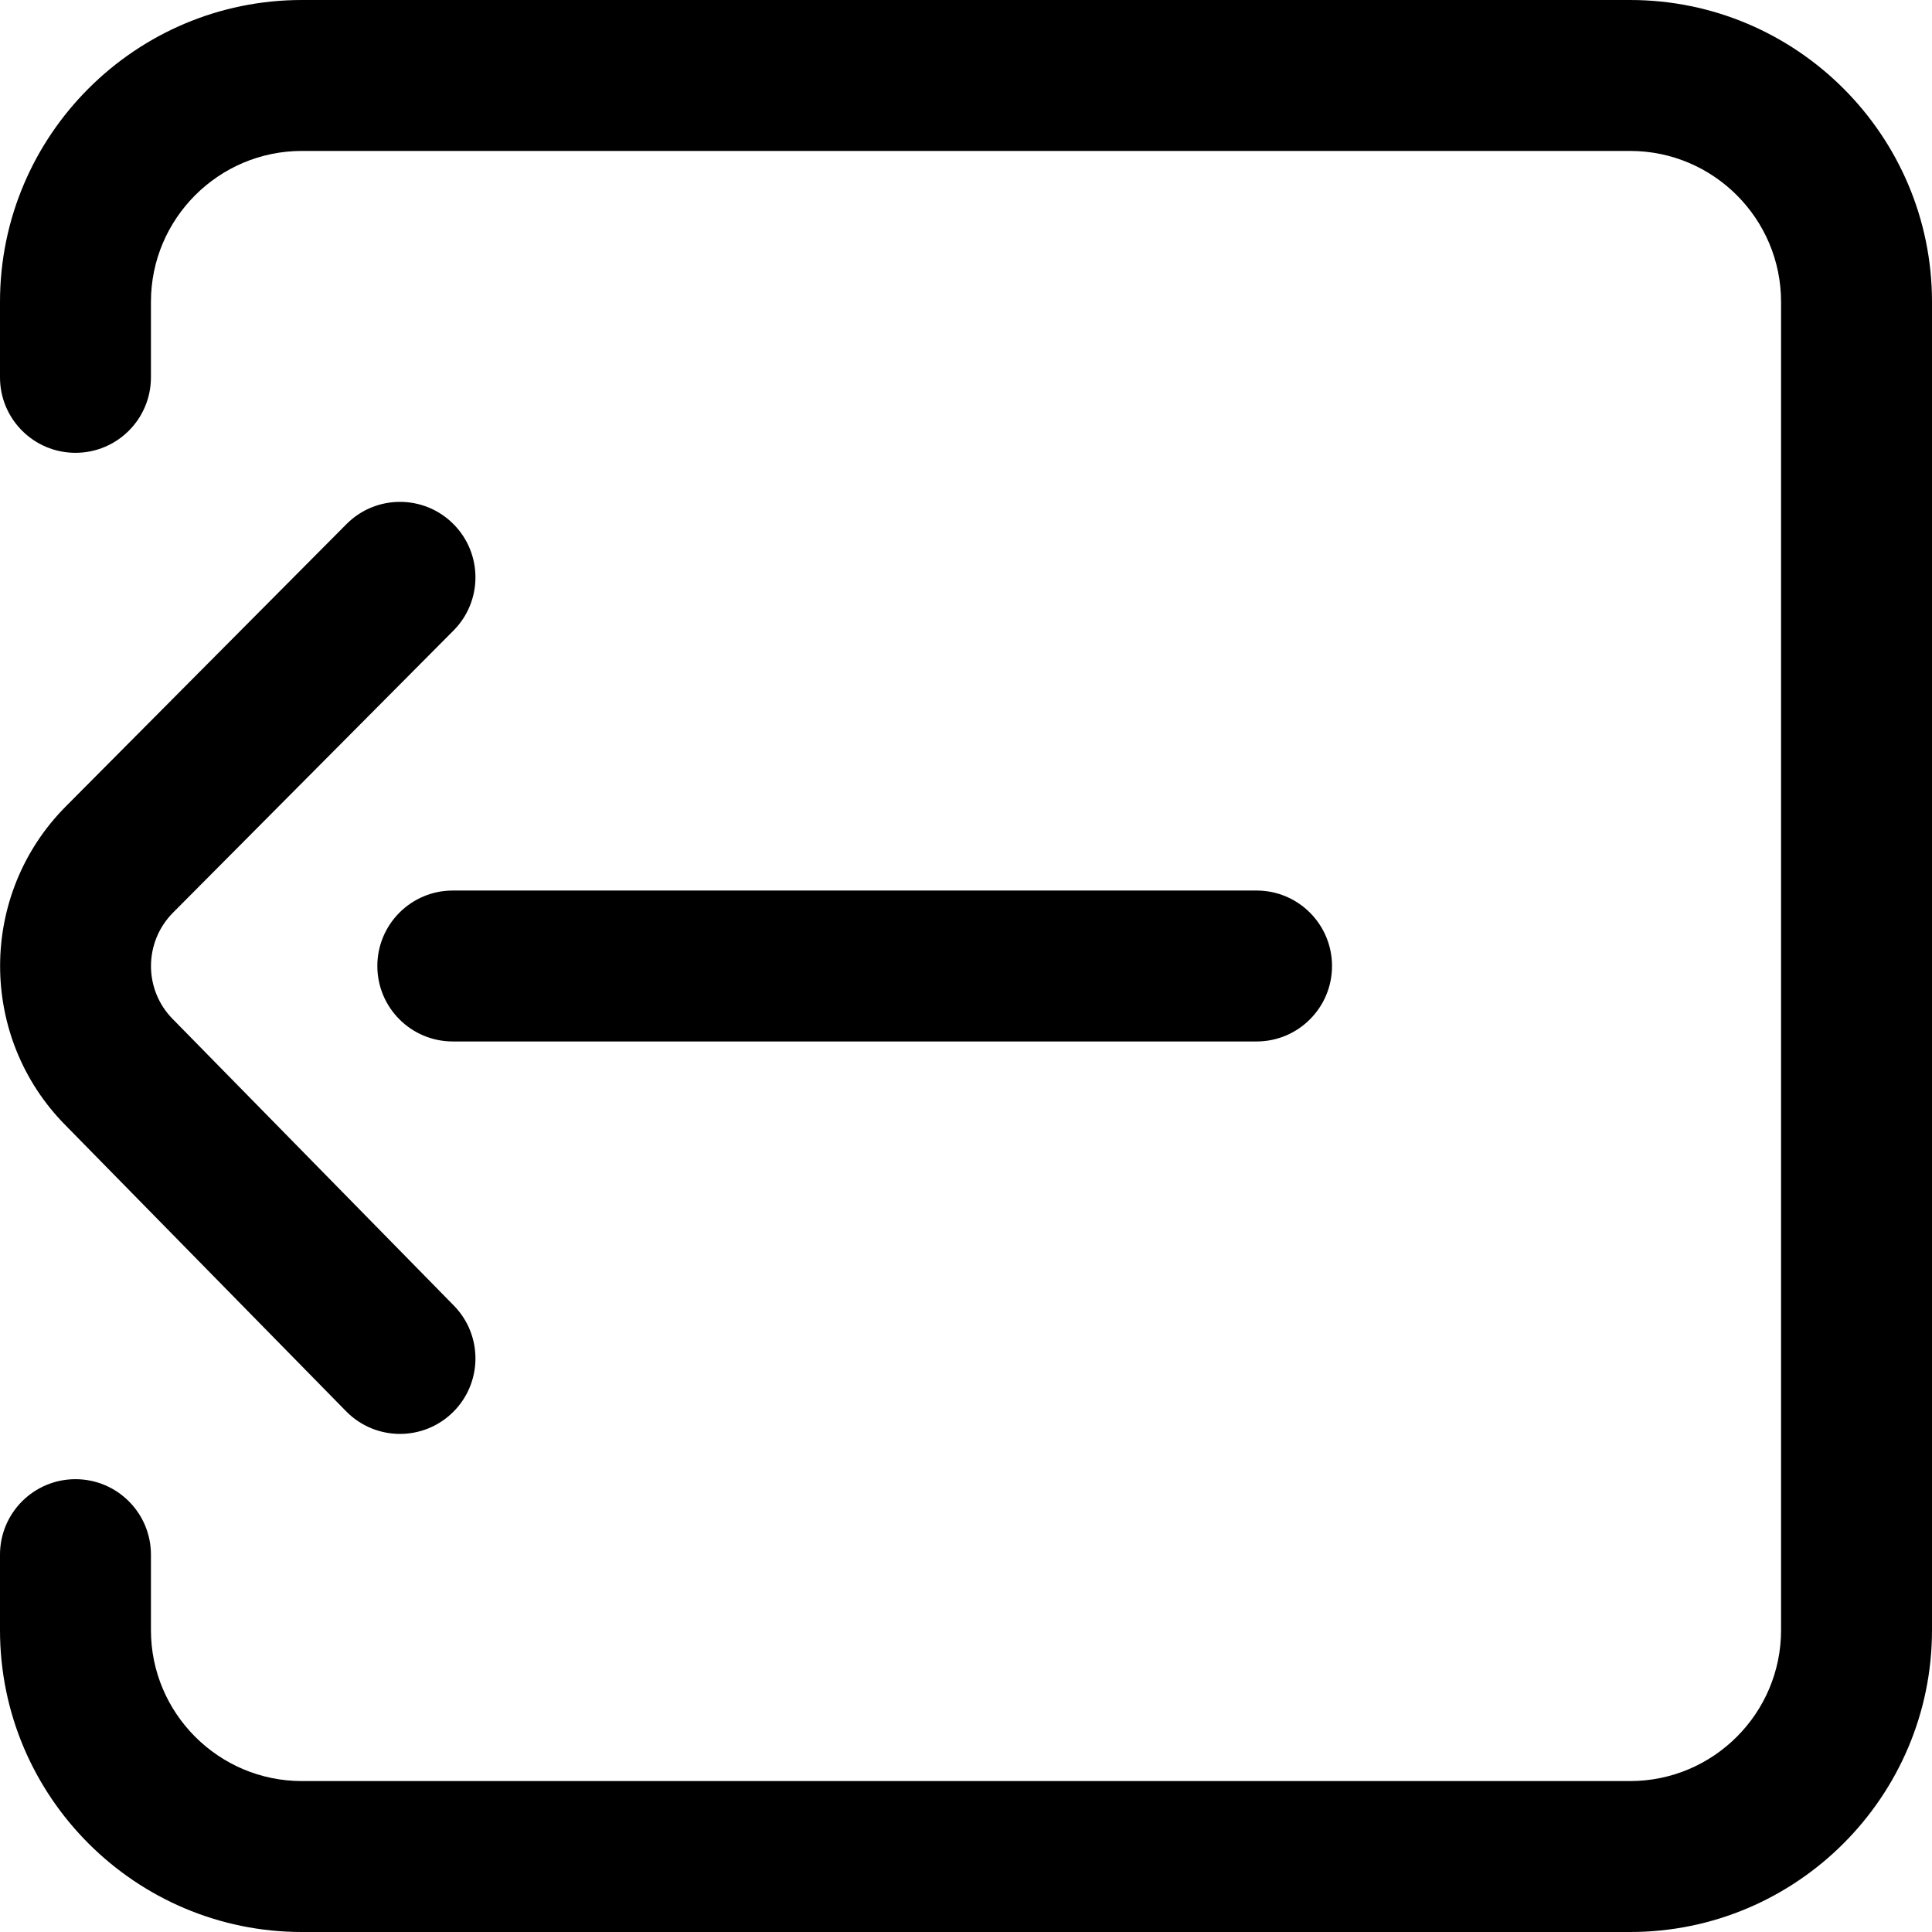
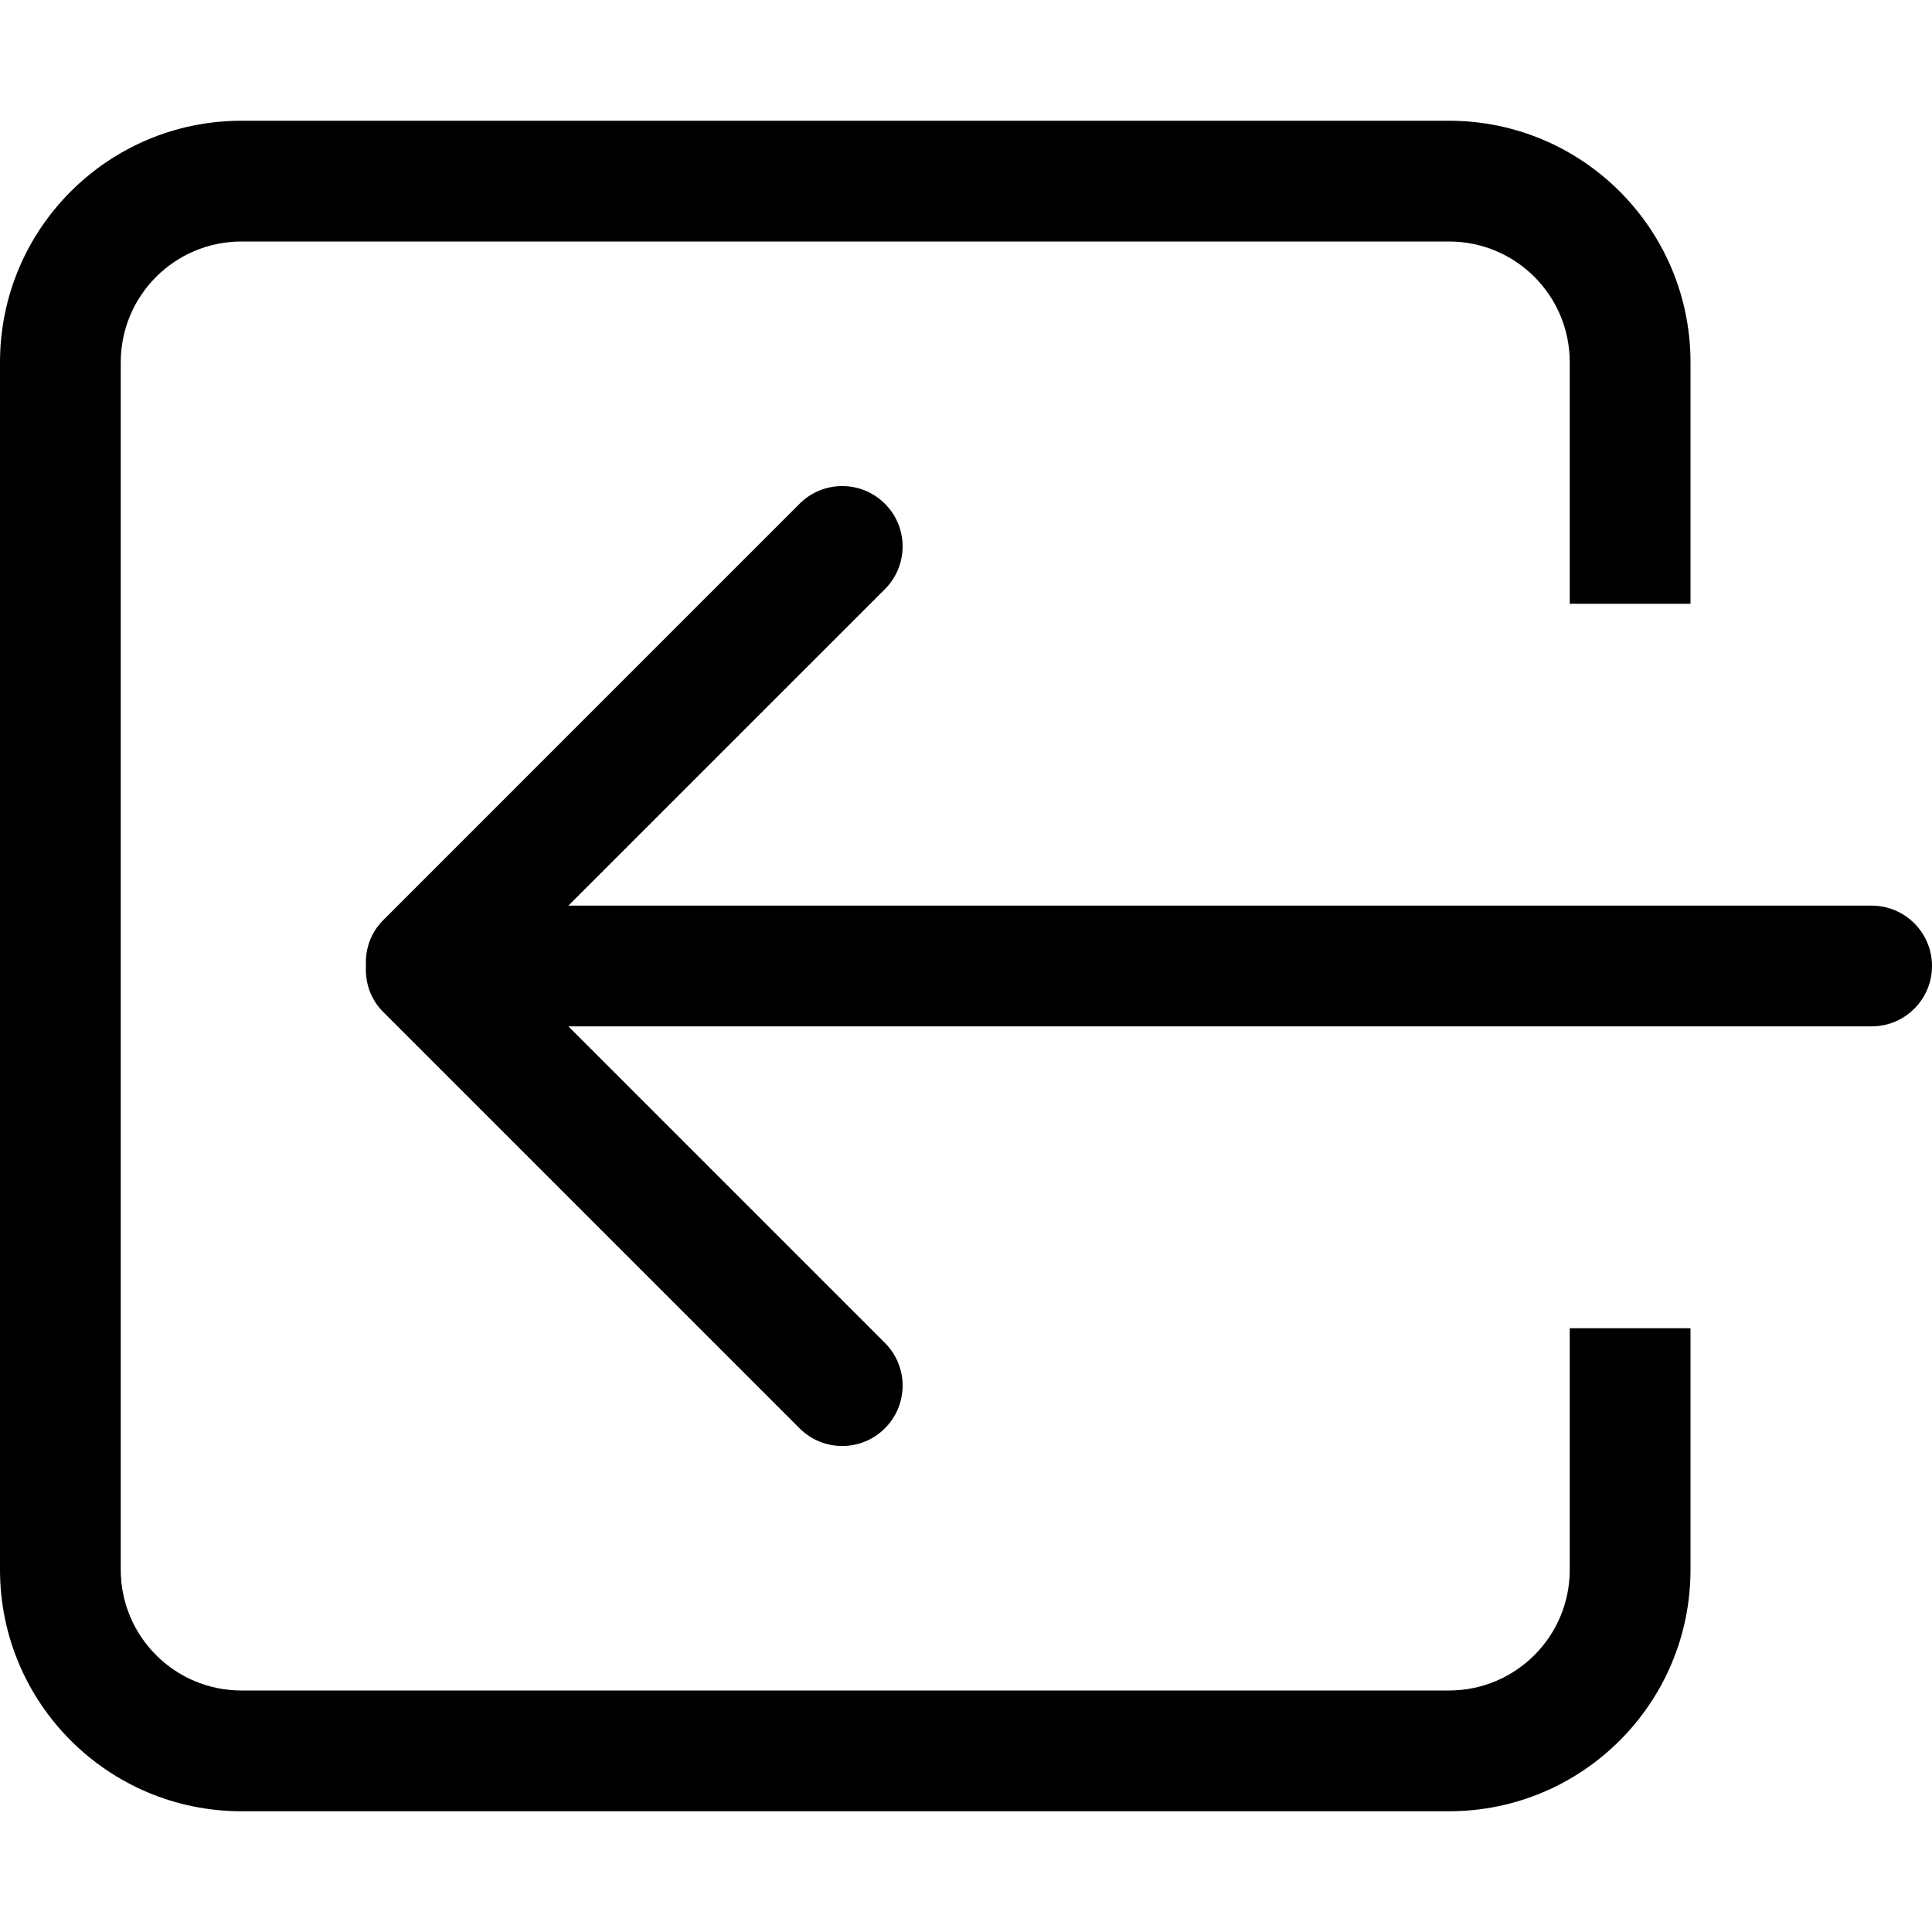
- <svg xmlns="http://www.w3.org/2000/svg" version="1.1" id="Capa_1" x="0px" y="0px" viewBox="0 0 512 512" style="enable-background:new 0 0 512 512;" xml:space="preserve">
-   <g>
+ <svg xmlns="http://www.w3.org/2000/svg" version="1.1" id="Capa_1" x="0px" y="0px" width="512px" height="512px" viewBox="0 0 612 612" style="enable-background:new 0 0 612 612;" xml:space="preserve" class="">
+   <g transform="matrix(-1 1.22465e-16 -1.22465e-16 -1 612 612)">
    <g>
-       <path d="M432,0H80C35.888,0,0,35.888,0,80v20c0,11.046,8.954,20,20,20s20-8.954,20-20V80c0-22.056,17.944-40,40-40h352    c22.056,0,40,17.944,40,40v352c0,22.056-17.944,40-40,40H80c-22.056,0-40-17.944-40-40v-20c0-11.046-8.954-20-20-20    s-20,8.954-20,20v20c0,44.112,35.888,80,80,80h352c44.112,0,80-35.888,80-80V80C512,35.888,476.112,0,432,0z" />
+       <g id="_x36__30_">
+         <g>
+           <path d="M331.685,425.378c-7.478,7.479-7.478,19.584,0,27.043c7.479,7.478,19.584,7.478,27.043,0l131.943-131.962     c3.979-3.979,5.681-9.276,5.412-14.479c0.269-5.221-1.434-10.499-5.412-14.477L358.728,159.56     c-7.459-7.478-19.584-7.478-27.043,0c-7.478,7.478-7.478,19.584,0,27.042l100.272,100.272H19.125C8.568,286.875,0,295.443,0,306     c0,10.557,8.568,19.125,19.125,19.125h412.832L331.685,425.378z M535.5,38.25H153c-42.247,0-76.5,34.253-76.5,76.5v76.5h38.25     v-76.5c0-21.114,17.117-38.25,38.25-38.25h382.5c21.133,0,38.25,17.136,38.25,38.25v382.5c0,21.114-17.117,38.25-38.25,38.25H153     c-21.133,0-38.25-17.117-38.25-38.25v-76.5H76.5v76.5c0,42.247,34.253,76.5,76.5,76.5h382.5c42.247,0,76.5-34.253,76.5-76.5     v-382.5C612,72.503,577.747,38.25,535.5,38.25z" data-original="#000000" class="active-path" fill="#000000" />
+         </g>
+       </g>
    </g>
  </g>
-   <g>
-     <g>
-       <path d="M45.991,270.278c-0.044-0.046-0.089-0.091-0.134-0.136c-7.798-7.798-7.798-20.486,0.041-28.325l74.284-74.716    c7.788-7.833,7.751-20.496-0.082-28.284c-7.833-7.787-20.496-7.751-28.284,0.082l-74.243,74.675    c-23.369,23.369-23.394,61.379-0.073,84.779l74.224,75.653c3.916,3.993,9.094,5.994,14.277,5.994    c5.054,0,10.113-1.904,14.004-5.723c7.885-7.736,8.006-20.399,0.27-28.283L45.991,270.278z" />
-     </g>
-   </g>
-   <g>
-     <g>
-       <path d="M333,236H120c-11.046,0-20,8.954-20,20c0,11.046,8.954,20,20,20h213c11.046,0,20-8.954,20-20S344.046,236,333,236z" />
-     </g>
-   </g>
-   <g>
- </g>
-   <g>
- </g>
-   <g>
- </g>
-   <g>
- </g>
-   <g>
- </g>
-   <g>
- </g>
-   <g>
- </g>
-   <g>
- </g>
-   <g>
- </g>
-   <g>
- </g>
-   <g>
- </g>
-   <g>
- </g>
-   <g>
- </g>
-   <g>
- </g>
-   <g>
- </g>
</svg>
